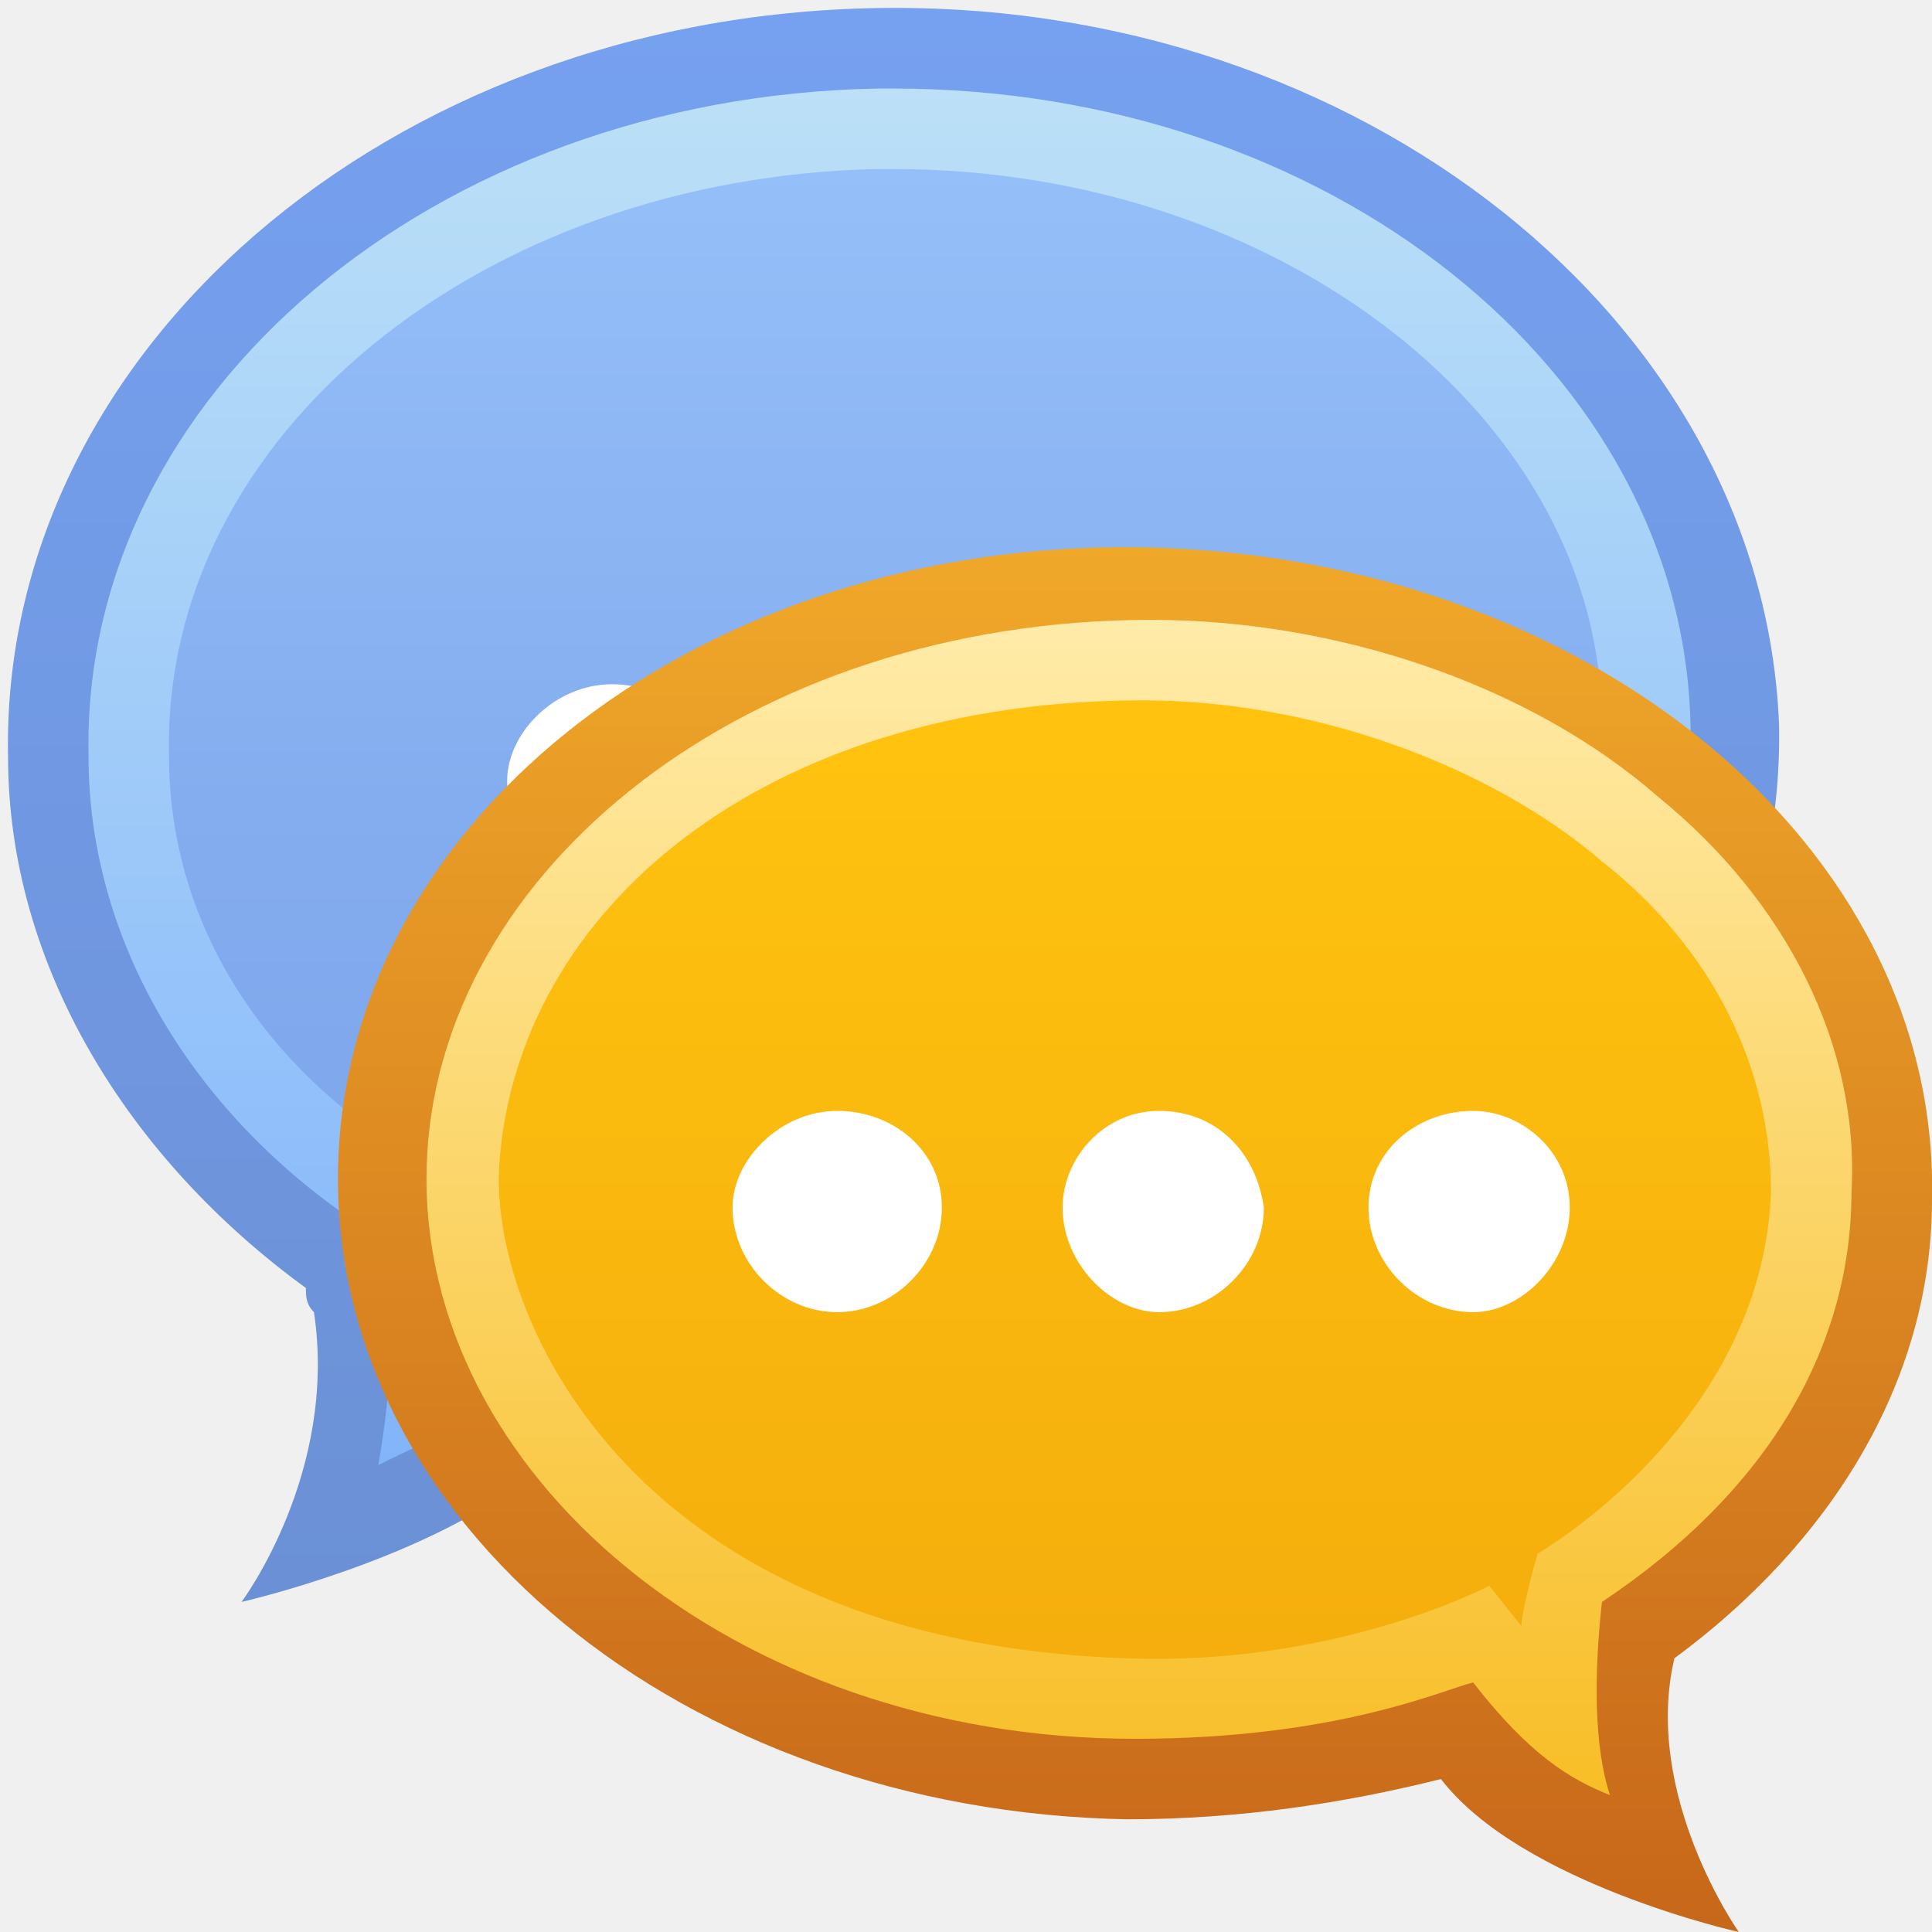
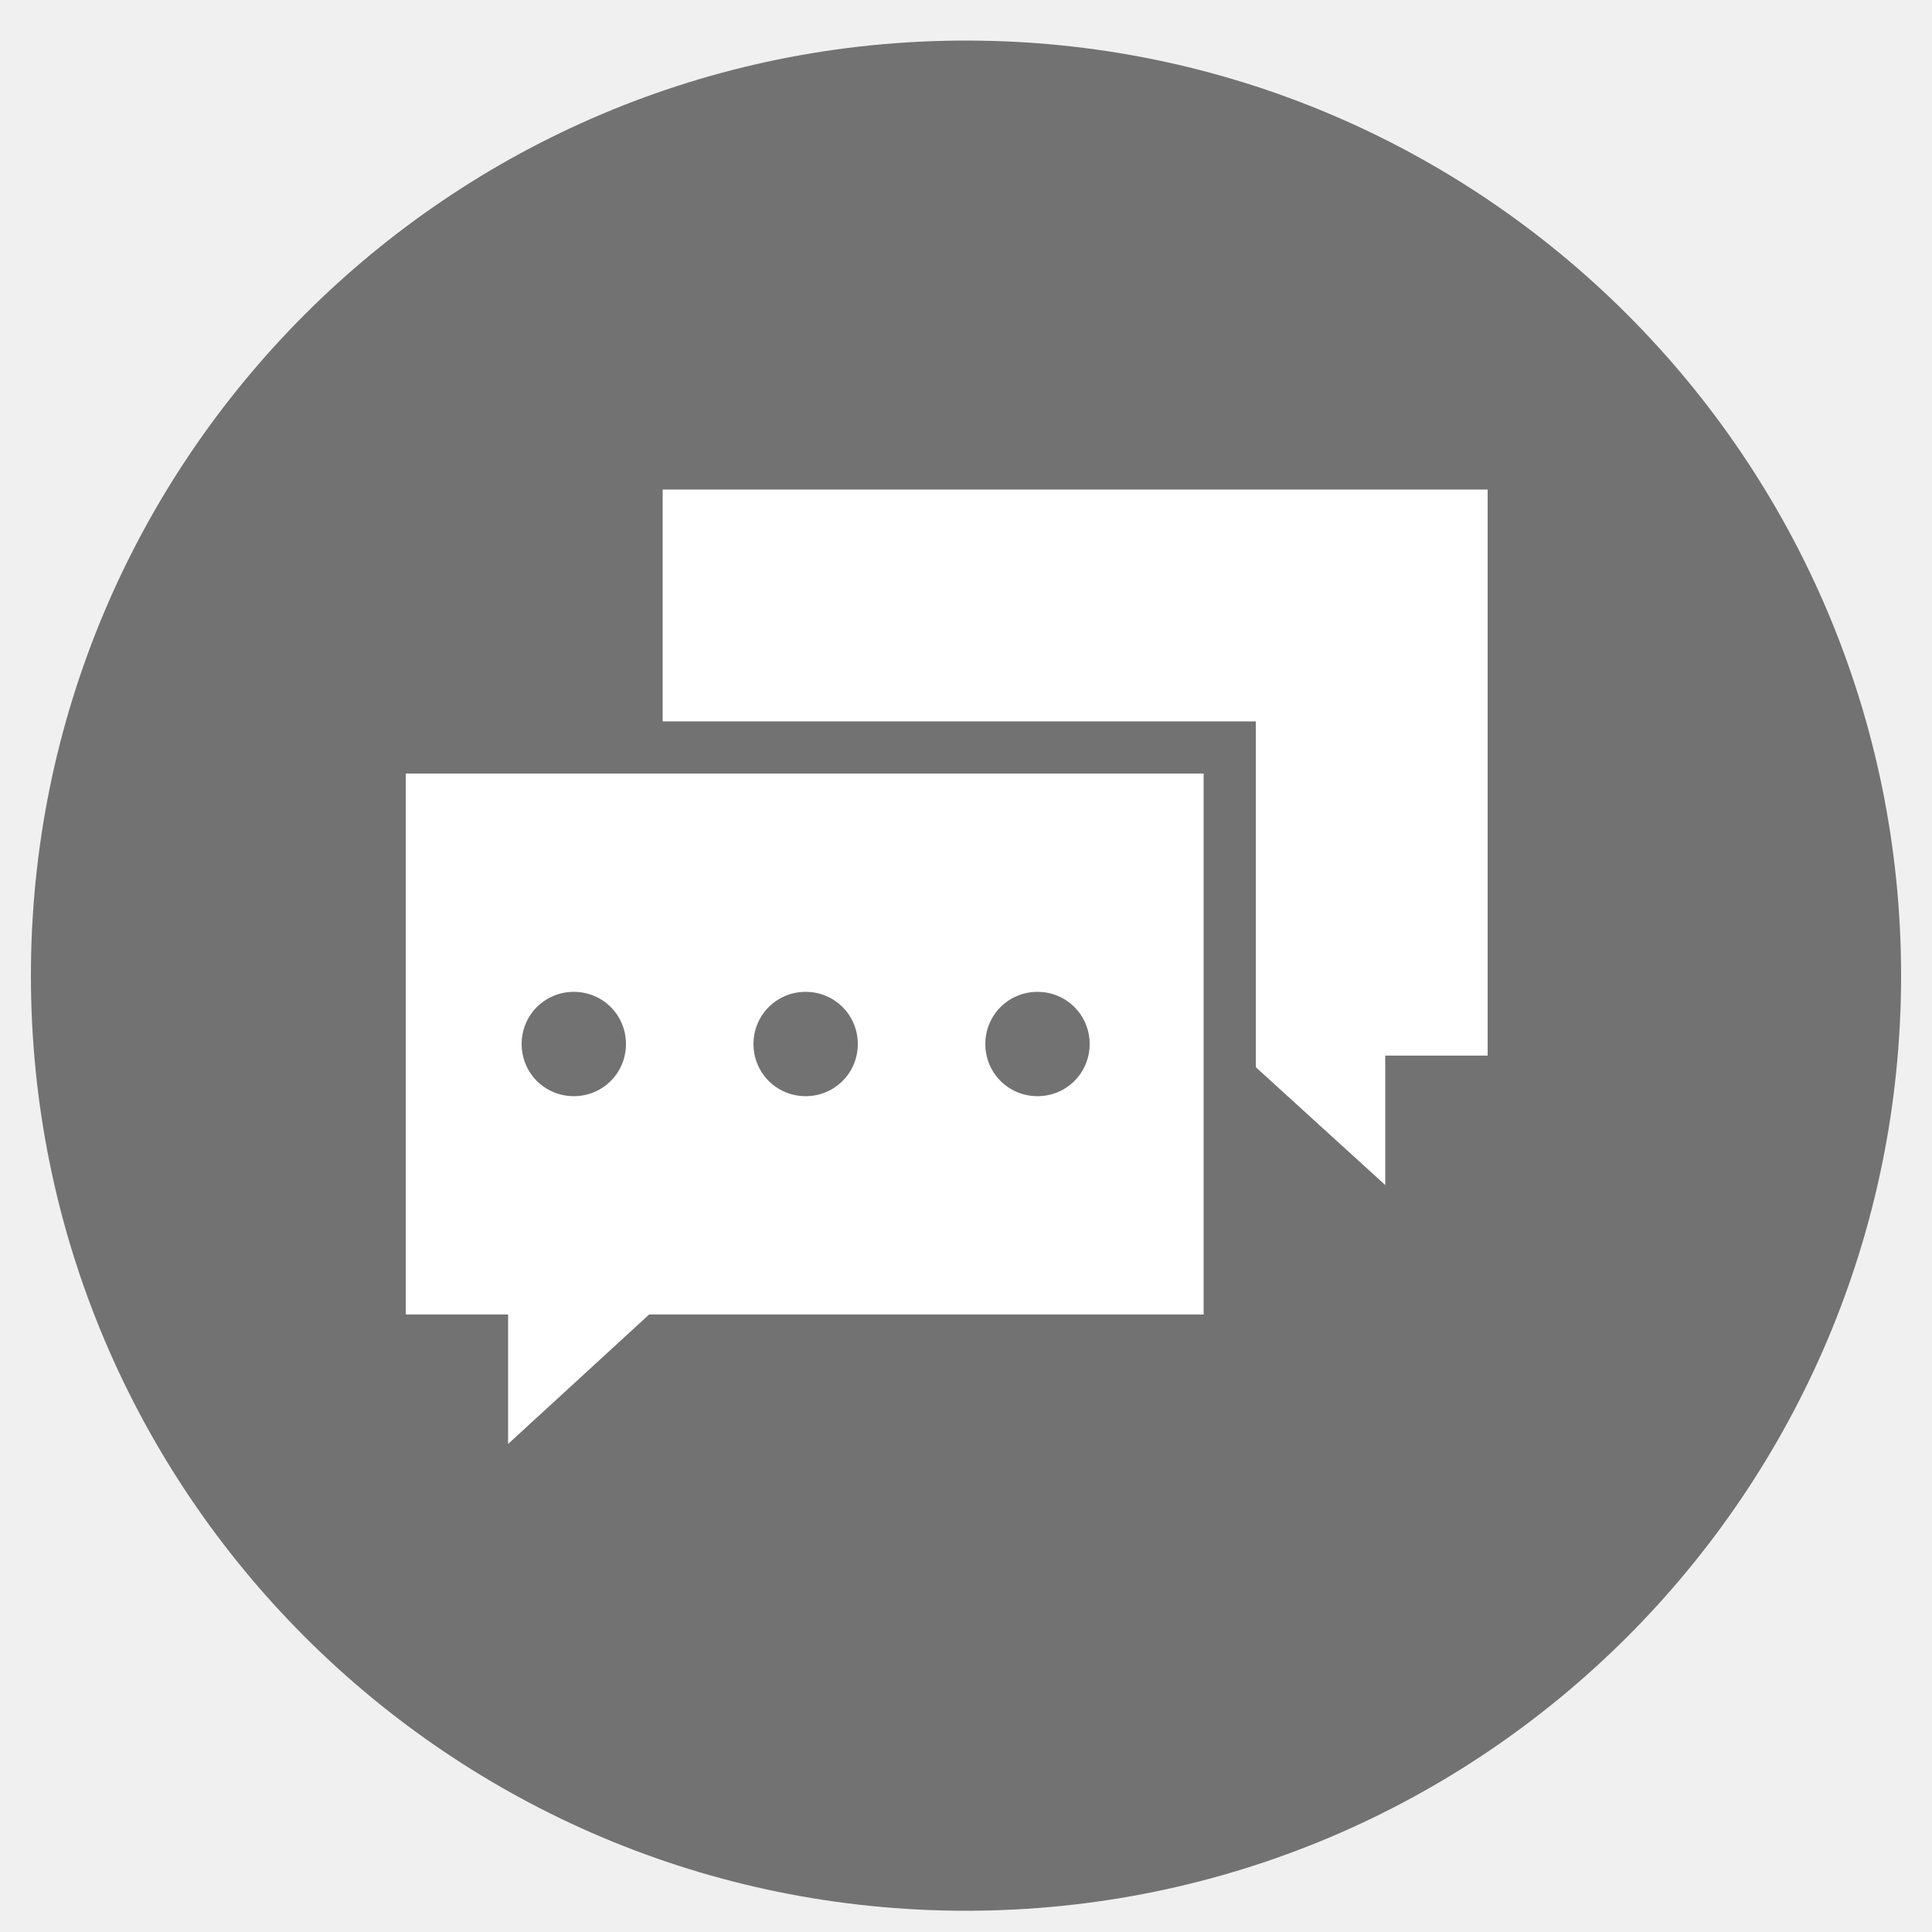
- <svg xmlns="http://www.w3.org/2000/svg" version="1.1" x="0px" y="0px" width="24px" height="24px" viewBox="-0.1 -0.1 24 24" style="overflow:visible;enable-background:new -0.1 -0.1 24 24;" xml:space="preserve" preserveAspectRatio="xMinYMid meet">
-   <defs>
- </defs>
-   <linearGradient id="SVGID_1_" gradientUnits="userSpaceOnUse" x1="10.943" y1="0" x2="10.943" y2="19.788">
-     <stop offset="0" style="stop-color:#76A1F0" />
-     <stop offset="1" style="stop-color:#6B90D5" />
-   </linearGradient>
-   <path style="fill:url(#SVGID_1_);" d="M10.8,0C4.7,0.1-0.1,4.3,0,9.3c0,2.6,1.5,5,3.7,6.6c0,0.1,0,0.2,0.1,0.3  c0.3,2-0.9,3.6-0.9,3.6s2.2-0.5,3.5-1.5c0.2-0.2,0.5-0.4,0.7-0.7c1.3,0.4,2.6,0.6,4.1,0.6c6-0.1,10.9-4.3,10.8-9.3  C21.8,3.9,16.8-0.1,10.8,0z" />
-   <linearGradient id="SVGID_2_" gradientUnits="userSpaceOnUse" x1="10.943" y1="1" x2="10.943" y2="18.129">
-     <stop offset="0" style="stop-color:#BBE0F7" />
-     <stop offset="1" style="stop-color:#82B4FB" />
-   </linearGradient>
-   <path style="fill:url(#SVGID_2_);" d="M4.6,18.1c0.1-0.6,0.2-1.3,0.1-2.1c0-0.1,0-0.2-0.1-0.3l-0.1-0.4l-0.3-0.3  C2.2,13.6,1,11.5,1,9.3C0.9,4.8,5.3,1.1,10.8,1L11,1c5.4,0,9.8,3.5,9.9,7.9c0.1,4.5-4.3,8.2-9.8,8.3l-0.2,0c-1.2,0-2.4-0.2-3.5-0.5  l-0.6-0.2l-0.4,0.5c-0.2,0.2-0.4,0.4-0.5,0.6C5.4,17.7,5,17.9,4.6,18.1z" />
-   <linearGradient id="SVGID_3_" gradientUnits="userSpaceOnUse" x1="10.943" y1="2" x2="10.943" y2="16.163">
-     <stop offset="0" style="stop-color:#95BFF8" />
-     <stop offset="0.557" style="stop-color:#84ADEF" />
-     <stop offset="1" style="stop-color:#7CA4EB" />
-   </linearGradient>
-   <path style="fill:url(#SVGID_3_);" d="M10.8,16.2c-1.1,0-2.2-0.2-3.2-0.5l-1.3-0.4L5.7,16c0,0,0-0.1,0-0.1c0-0.1,0-0.3-0.1-0.4  l-0.1-0.7l-0.6-0.6l0,0C3,13,2,11.2,2,9.3C1.9,5.3,5.9,2.1,10.8,2L11,2c4.8,0,8.8,3.1,8.8,6.9c0.1,3.9-3.9,7.2-8.8,7.2L10.8,16.2z" />
-   <path style="fill:#FFFFFF;" d="M16.6,9.6c0,0.7-0.6,1.3-1.2,1.3c-0.7,0-1.3-0.6-1.3-1.3c0-0.7,0.6-1.2,1.3-1.2  C16,8.4,16.6,8.9,16.6,9.6z M11.5,8.4c-0.7,0-1.2,0.6-1.2,1.2c0,0.7,0.6,1.3,1.2,1.3c0.7,0,1.3-0.6,1.3-1.3  C12.7,8.9,12.2,8.4,11.5,8.4z M7.5,8.4c-0.7,0-1.3,0.6-1.3,1.2c0,0.7,0.6,1.3,1.3,1.3s1.3-0.6,1.3-1.3C8.8,8.9,8.2,8.4,7.5,8.4z" />
-   <linearGradient id="SVGID_4_" gradientUnits="userSpaceOnUse" x1="14.025" y1="6.667" x2="14.025" y2="23.84">
-     <stop offset="0" style="stop-color:#F0A829" />
-     <stop offset="1" style="stop-color:#C7671A" />
-   </linearGradient>
-   <path style="fill:url(#SVGID_4_);" d="M20.7,20.5c1.9-1.4,3.2-3.4,3.2-5.7c0.1-4.4-4.3-8-9.8-8.1C8.7,6.6,4.2,10,4.1,14.4  c-0.1,4.4,4.3,8,9.8,8.1c1.4,0,2.7-0.2,3.9-0.5c1,1.3,3.7,1.9,3.7,1.9S20.3,22.2,20.7,20.5z" />
-   <linearGradient id="SVGID_5_" gradientUnits="userSpaceOnUse" x1="14.144" y1="7.667" x2="14.144" y2="22.194">
-     <stop offset="0" style="stop-color:#FFEBA8" />
-     <stop offset="1" style="stop-color:#F8BE27" />
-   </linearGradient>
-   <path style="fill:url(#SVGID_5_);" d="M19.9,22.2c-0.5-0.2-1-0.5-1.7-1.4c-0.4,0.1-1.7,0.7-4.2,0.7c-5,0-8.9-3.3-8.8-7.1  c0.1-3.7,4-6.8,9-6.8c2.3,0,4.7,0.8,6.3,2.2c1.6,1.3,2.5,3.1,2.4,4.9c0,1.9-1,3.7-3.1,5.1C19.7,20.7,19.7,21.6,19.9,22.2z" />
-   <linearGradient id="SVGID_6_" gradientUnits="userSpaceOnUse" x1="14.023" y1="8.669" x2="14.023" y2="20.518">
-     <stop offset="0" style="stop-color:#FFC30F" />
-     <stop offset="1" style="stop-color:#F5AE0D" />
-   </linearGradient>
-   <path style="fill:url(#SVGID_6_);" d="M13.9,20.5c-6.1-0.2-7.9-4.2-7.8-6.1c0.2-3.2,3.3-5.8,8-5.8c2.1,0,4.3,0.8,5.7,2  c1.4,1.1,2.1,2.6,2.1,4.1c-0.1,2.9-2.9,4.5-2.9,4.5s-0.2,0.7-0.2,0.9l-0.4-0.5C18.4,19.6,16.5,20.6,13.9,20.5z" />
-   <path style="fill:#FFFFFF;" d="M19.4,14.9c0,0.7-0.6,1.3-1.2,1.3c-0.7,0-1.3-0.6-1.3-1.3c0-0.7,0.6-1.2,1.3-1.2  C18.8,13.7,19.4,14.2,19.4,14.9z M14.3,13.7c-0.7,0-1.2,0.6-1.2,1.2c0,0.7,0.6,1.3,1.2,1.3c0.7,0,1.3-0.6,1.3-1.3  C15.5,14.2,15,13.7,14.3,13.7z M10.3,13.7c-0.7,0-1.3,0.6-1.3,1.2c0,0.7,0.6,1.3,1.3,1.3s1.3-0.6,1.3-1.3  C11.6,14.2,11,13.7,10.3,13.7z" />
+ <svg xmlns="http://www.w3.org/2000/svg" version="1.1" id="Layer_1" x="0px" y="0px" viewBox="0 0 100 100" style="enable-background:new 0 0 100 100;" xml:space="preserve">
+   <style type="text/css">
+ 	.st0{fill:#727272;}
+ 	.st1{display:none;}
+ 	.st2{display:inline;fill:#FFFFFF;}
+ 	.st3{fill:#FFFFFF;}
+ </style>
+   <circle class="st0" cx="50" cy="50.5" r="48.4" />
+   <g transform="translate(0,-952.3622)" class="st1">
+     <path class="st2" d="M33.3,973.6c-3.3,0-6.3,3-6.3,6.3s3,6.3,6.3,6.3h14.6h13.9H73c-3.3,0-6.3-3-6.3-6.3s3-6.3,6.3-6.3H33.3z    M27,984.2v43.1c0,2.7,2.2,4.9,4.9,4.9H73v-44.6H61.8v16.7l-7-4.9l-7,4.9v-16.7H33.3C30.7,987.5,28.4,986.2,27,984.2L27,984.2z" />
+   </g>
+   <g transform="translate(0,-952.3622)">
+     <path class="st3" d="M34.3,977.7v12H65v17.9l6.7,6.1v-6.7H77v-29.3H34.3z M21,992.4v28h5.3v6.7l7.3-6.7h28.7v-28L21,992.4L21,992.4   z M29.7,1003.7c1.5,0,2.7,1.2,2.7,2.7s-1.2,2.7-2.7,2.7s-2.7-1.2-2.7-2.7S28.2,1003.7,29.7,1003.7z M41.7,1003.7   c1.5,0,2.7,1.2,2.7,2.7s-1.2,2.7-2.7,2.7s-2.7-1.2-2.7-2.7S40.2,1003.7,41.7,1003.7z M53.7,1003.7c1.5,0,2.7,1.2,2.7,2.7   s-1.2,2.7-2.7,2.7s-2.7-1.2-2.7-2.7S52.2,1003.7,53.7,1003.7z" />
+   </g>
</svg>
